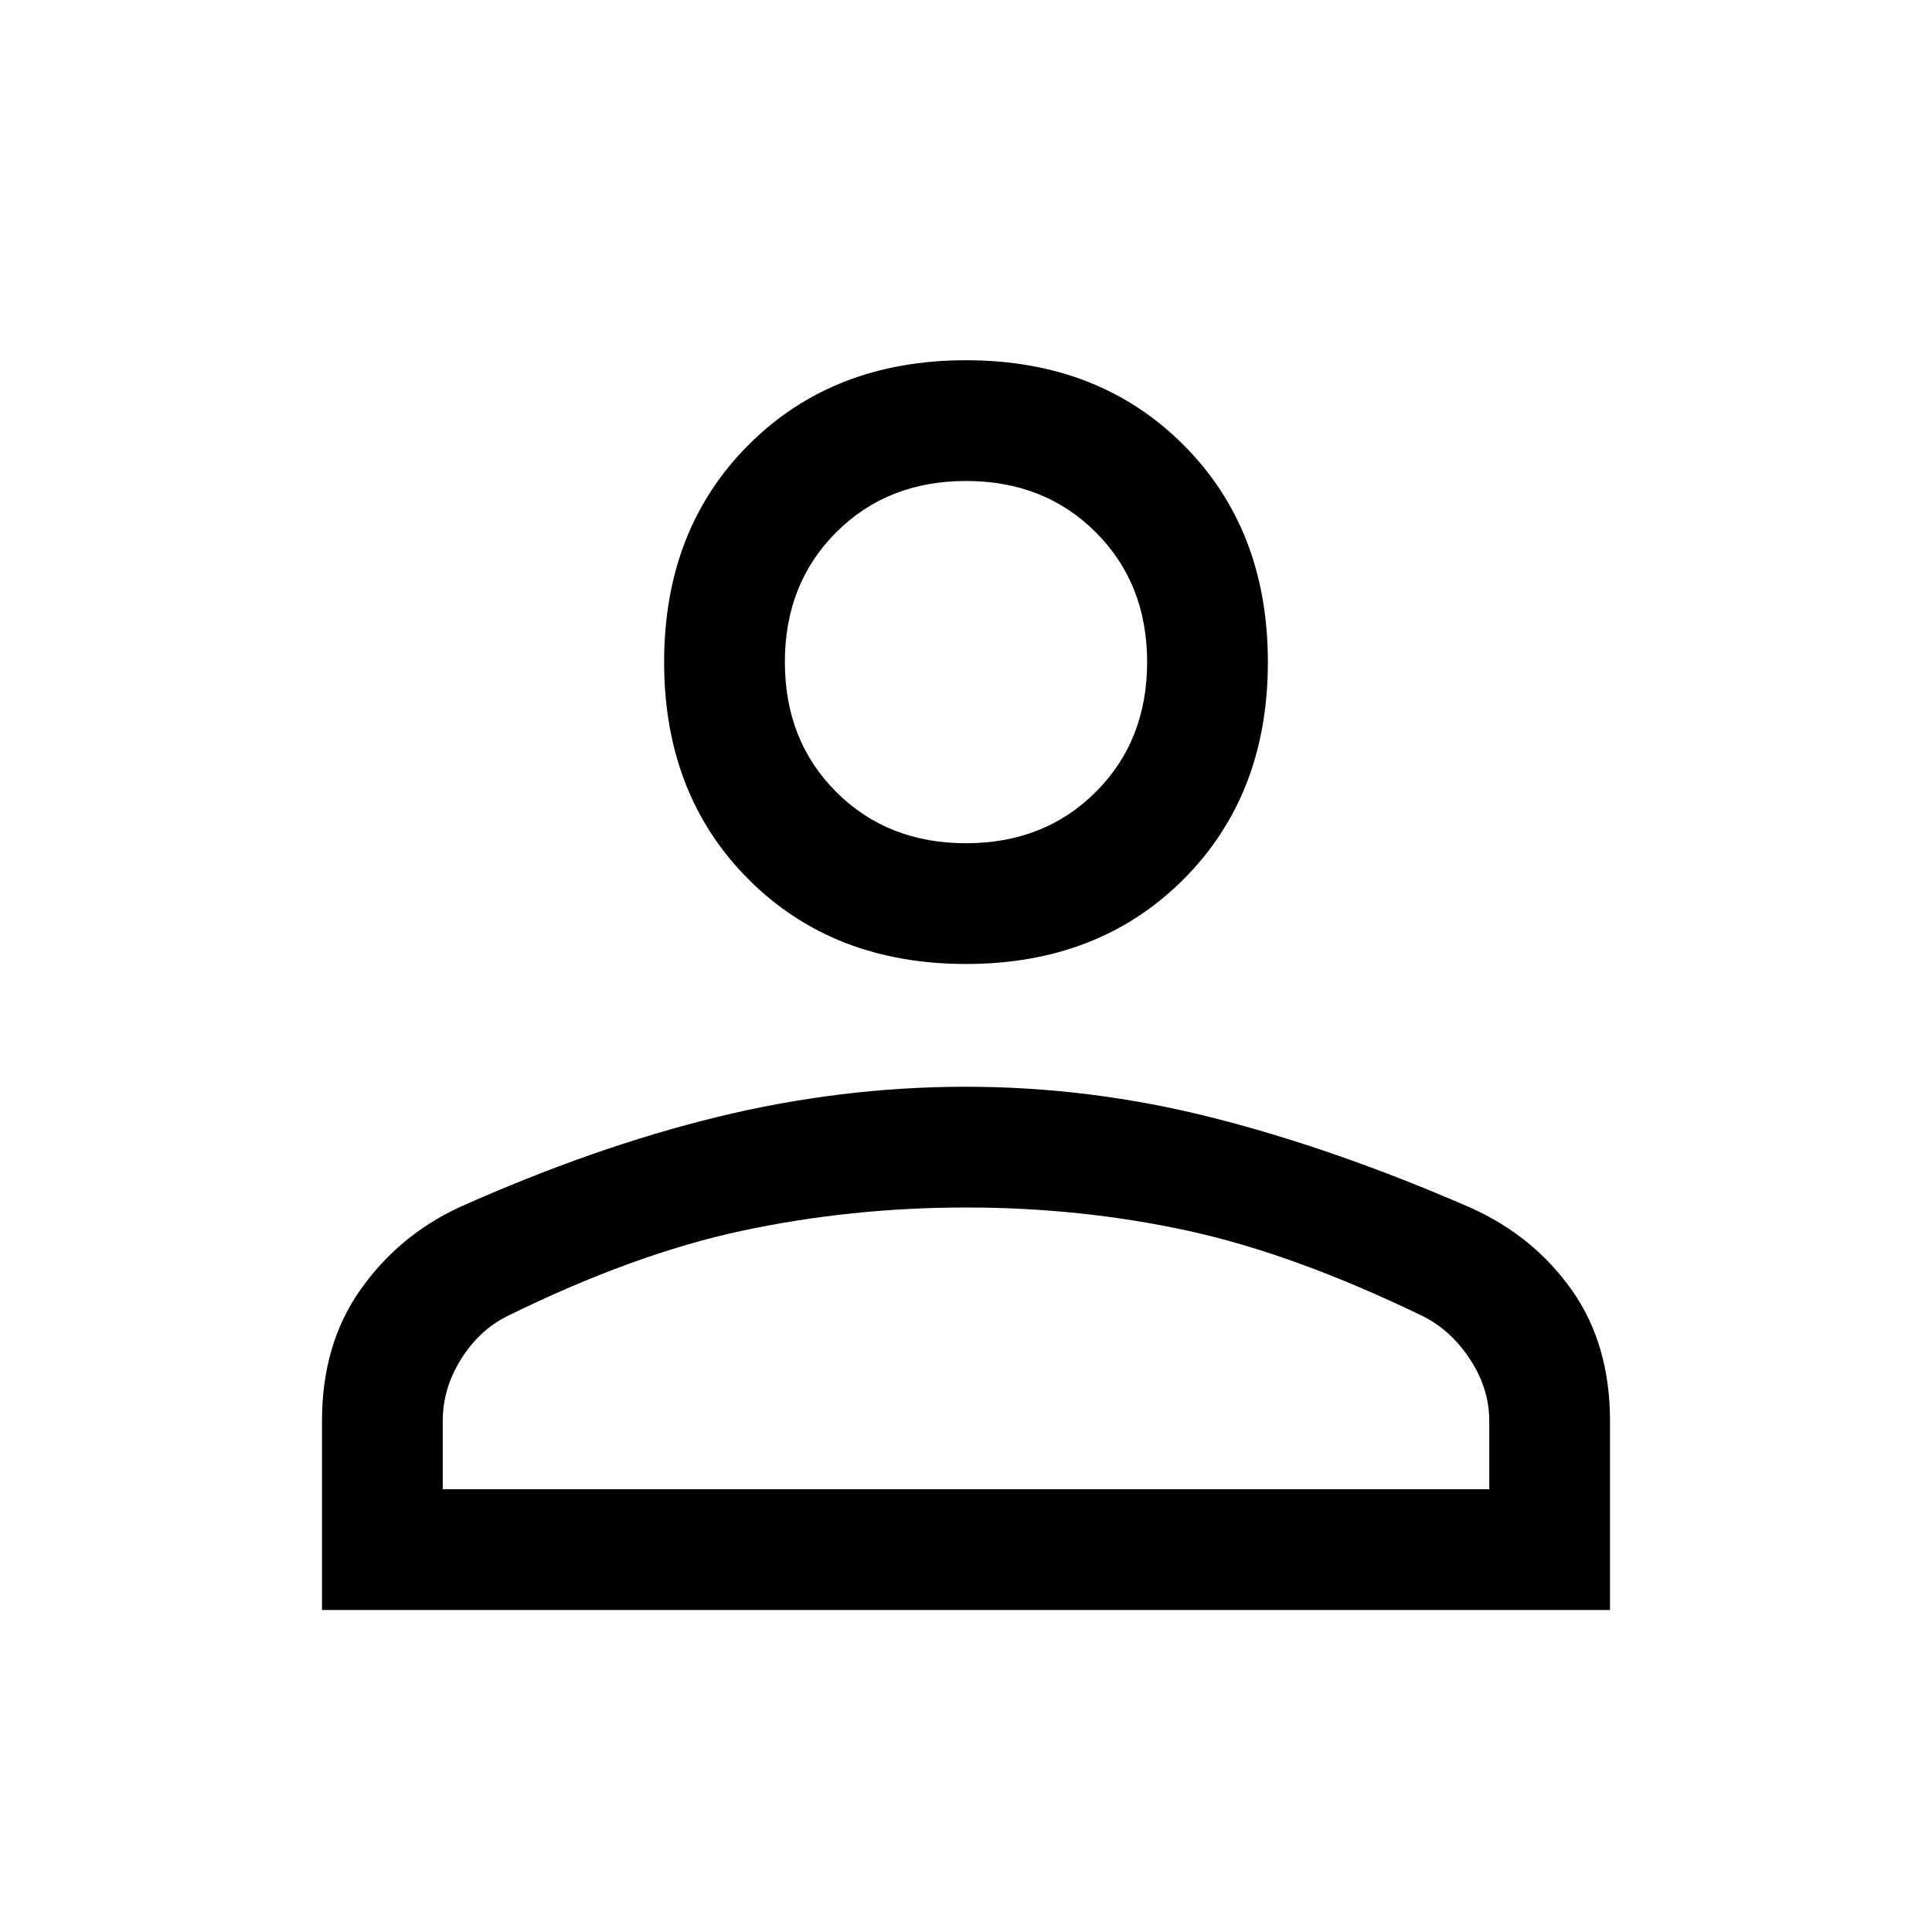
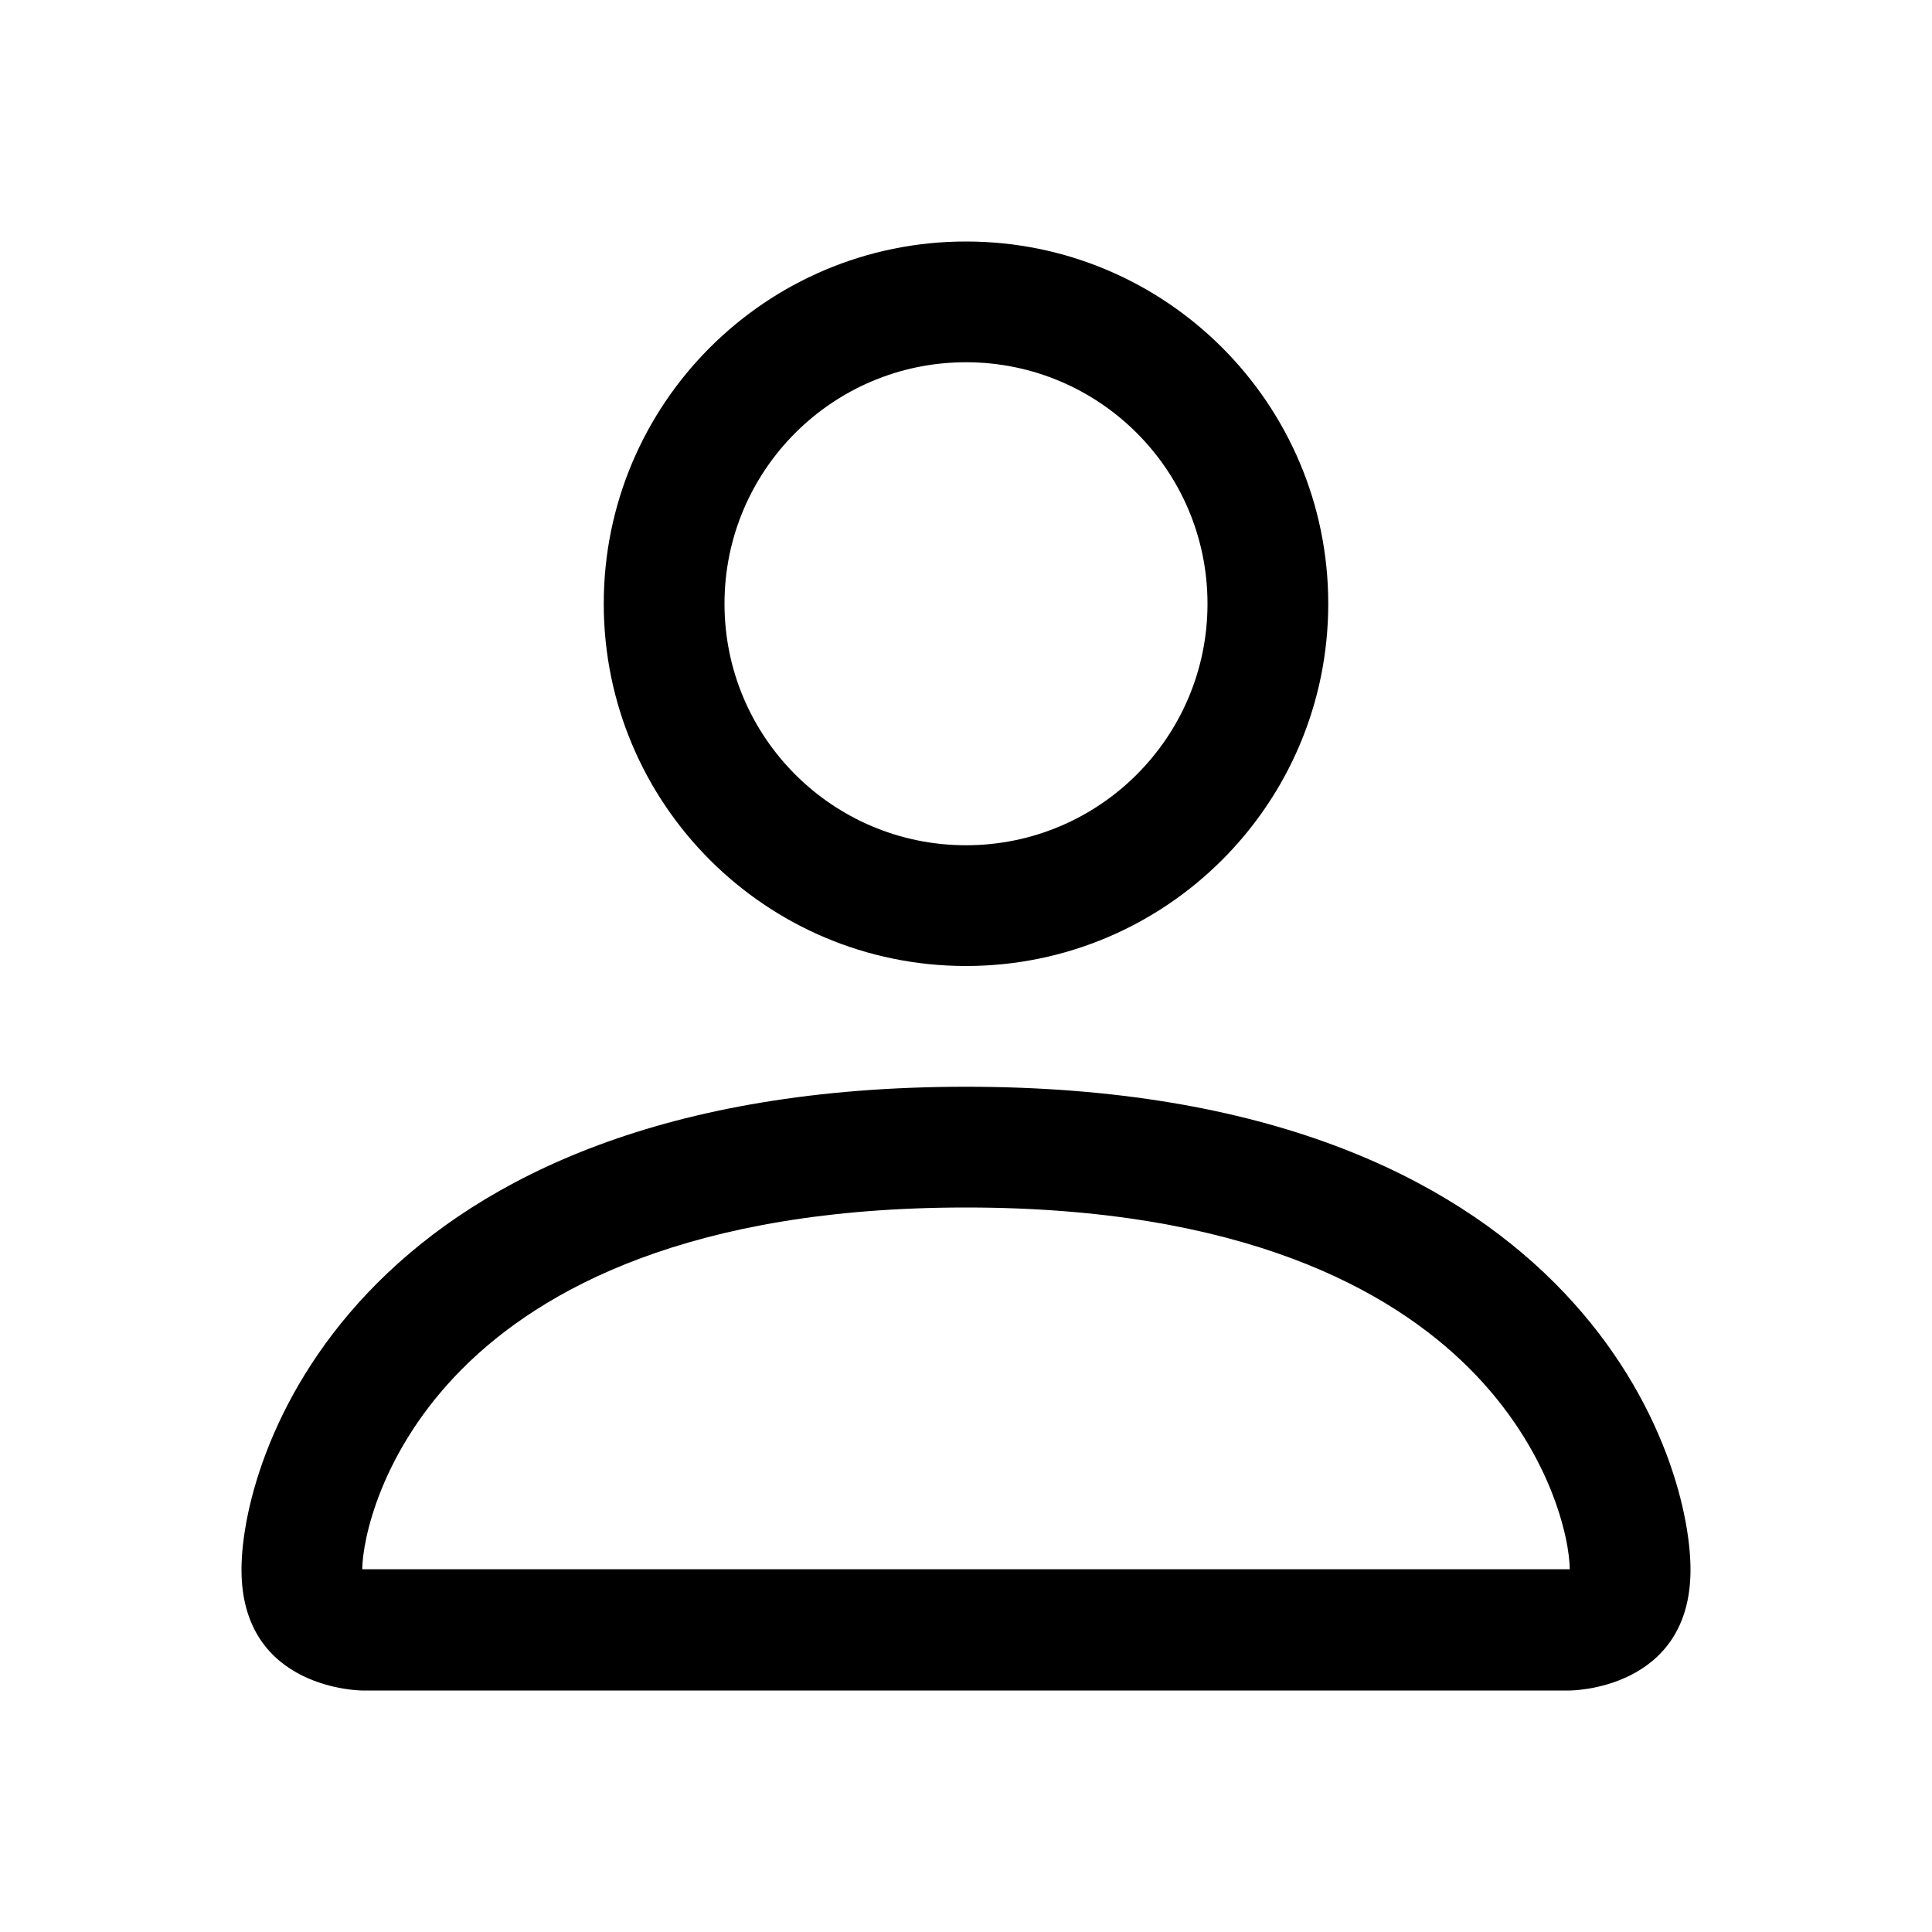
- <svg xmlns="http://www.w3.org/2000/svg" fill="currentColor" height="48" viewBox="0 -960 960 960" width="48">
-   <path d="M480-481q-66 0-108-42t-42-108q0-66 42-108t108-42q66 0 108 42t42 108q0 66-42 108t-108 42ZM160-160v-94q0-38 19-65t49-41q67-30 128.5-45T480-420q62 0 123 15.5t127.921 44.694q31.301 14.126 50.19 40.966Q800-292 800-254v94H160Zm60-60h520v-34q0-16-9.5-30.5T707-306q-64-31-117-42.5T480-360q-57 0-111 11.5T252-306q-14 7-23 21.5t-9 30.5v34Zm260-321q39 0 64.5-25.5T570-631q0-39-25.5-64.5T480-721q-39 0-64.5 25.5T390-631q0 39 25.5 64.5T480-541Zm0-90Zm0 411Z" />
+ <svg xmlns="http://www.w3.org/2000/svg" width="1em" height="1em" viewBox="0 0 16 16">
+   <path fill="currentColor" d="M8 8a3 3 0 1 0 0-6a3 3 0 0 0 0 6m2-3a2 2 0 1 1-4 0a2 2 0 0 1 4 0m4 8c0 1-1 1-1 1H3s-1 0-1-1s1-4 6-4s6 3 6 4m-1-.004c-.001-.246-.154-.986-.832-1.664C11.516 10.68 10.289 10 8 10s-3.516.68-4.168 1.332c-.678.678-.83 1.418-.832 1.664z" />
</svg>
